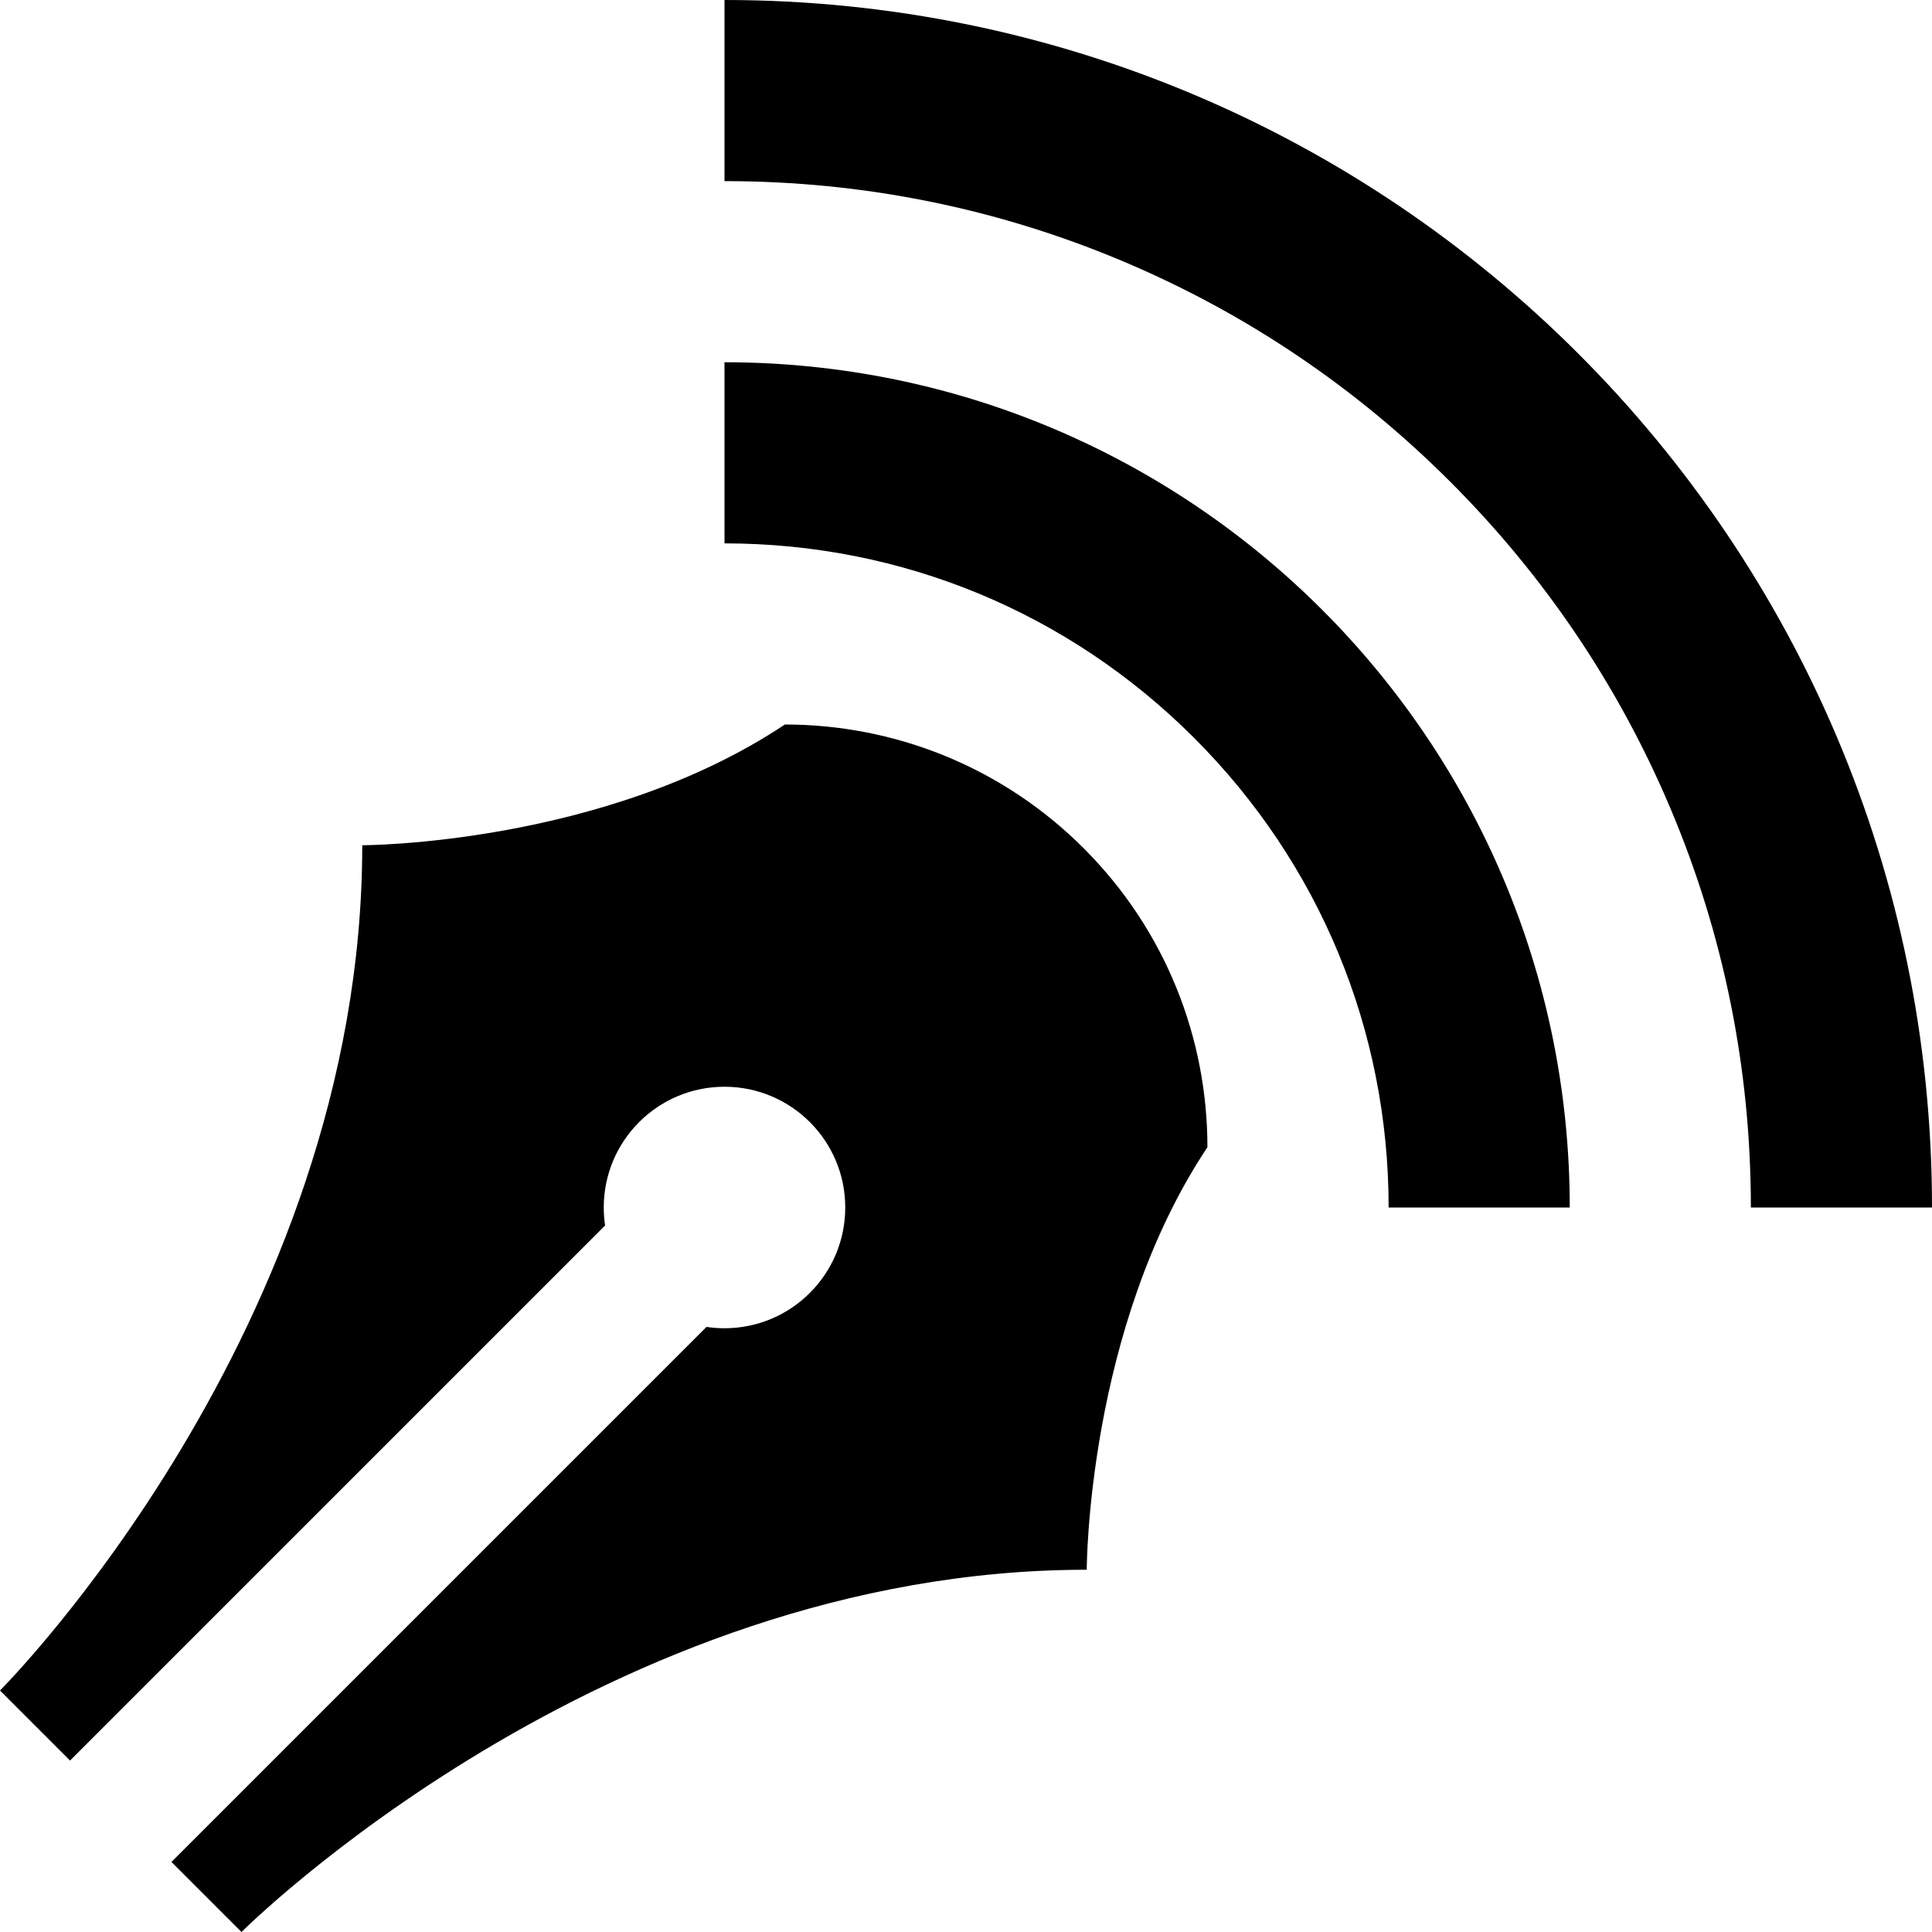
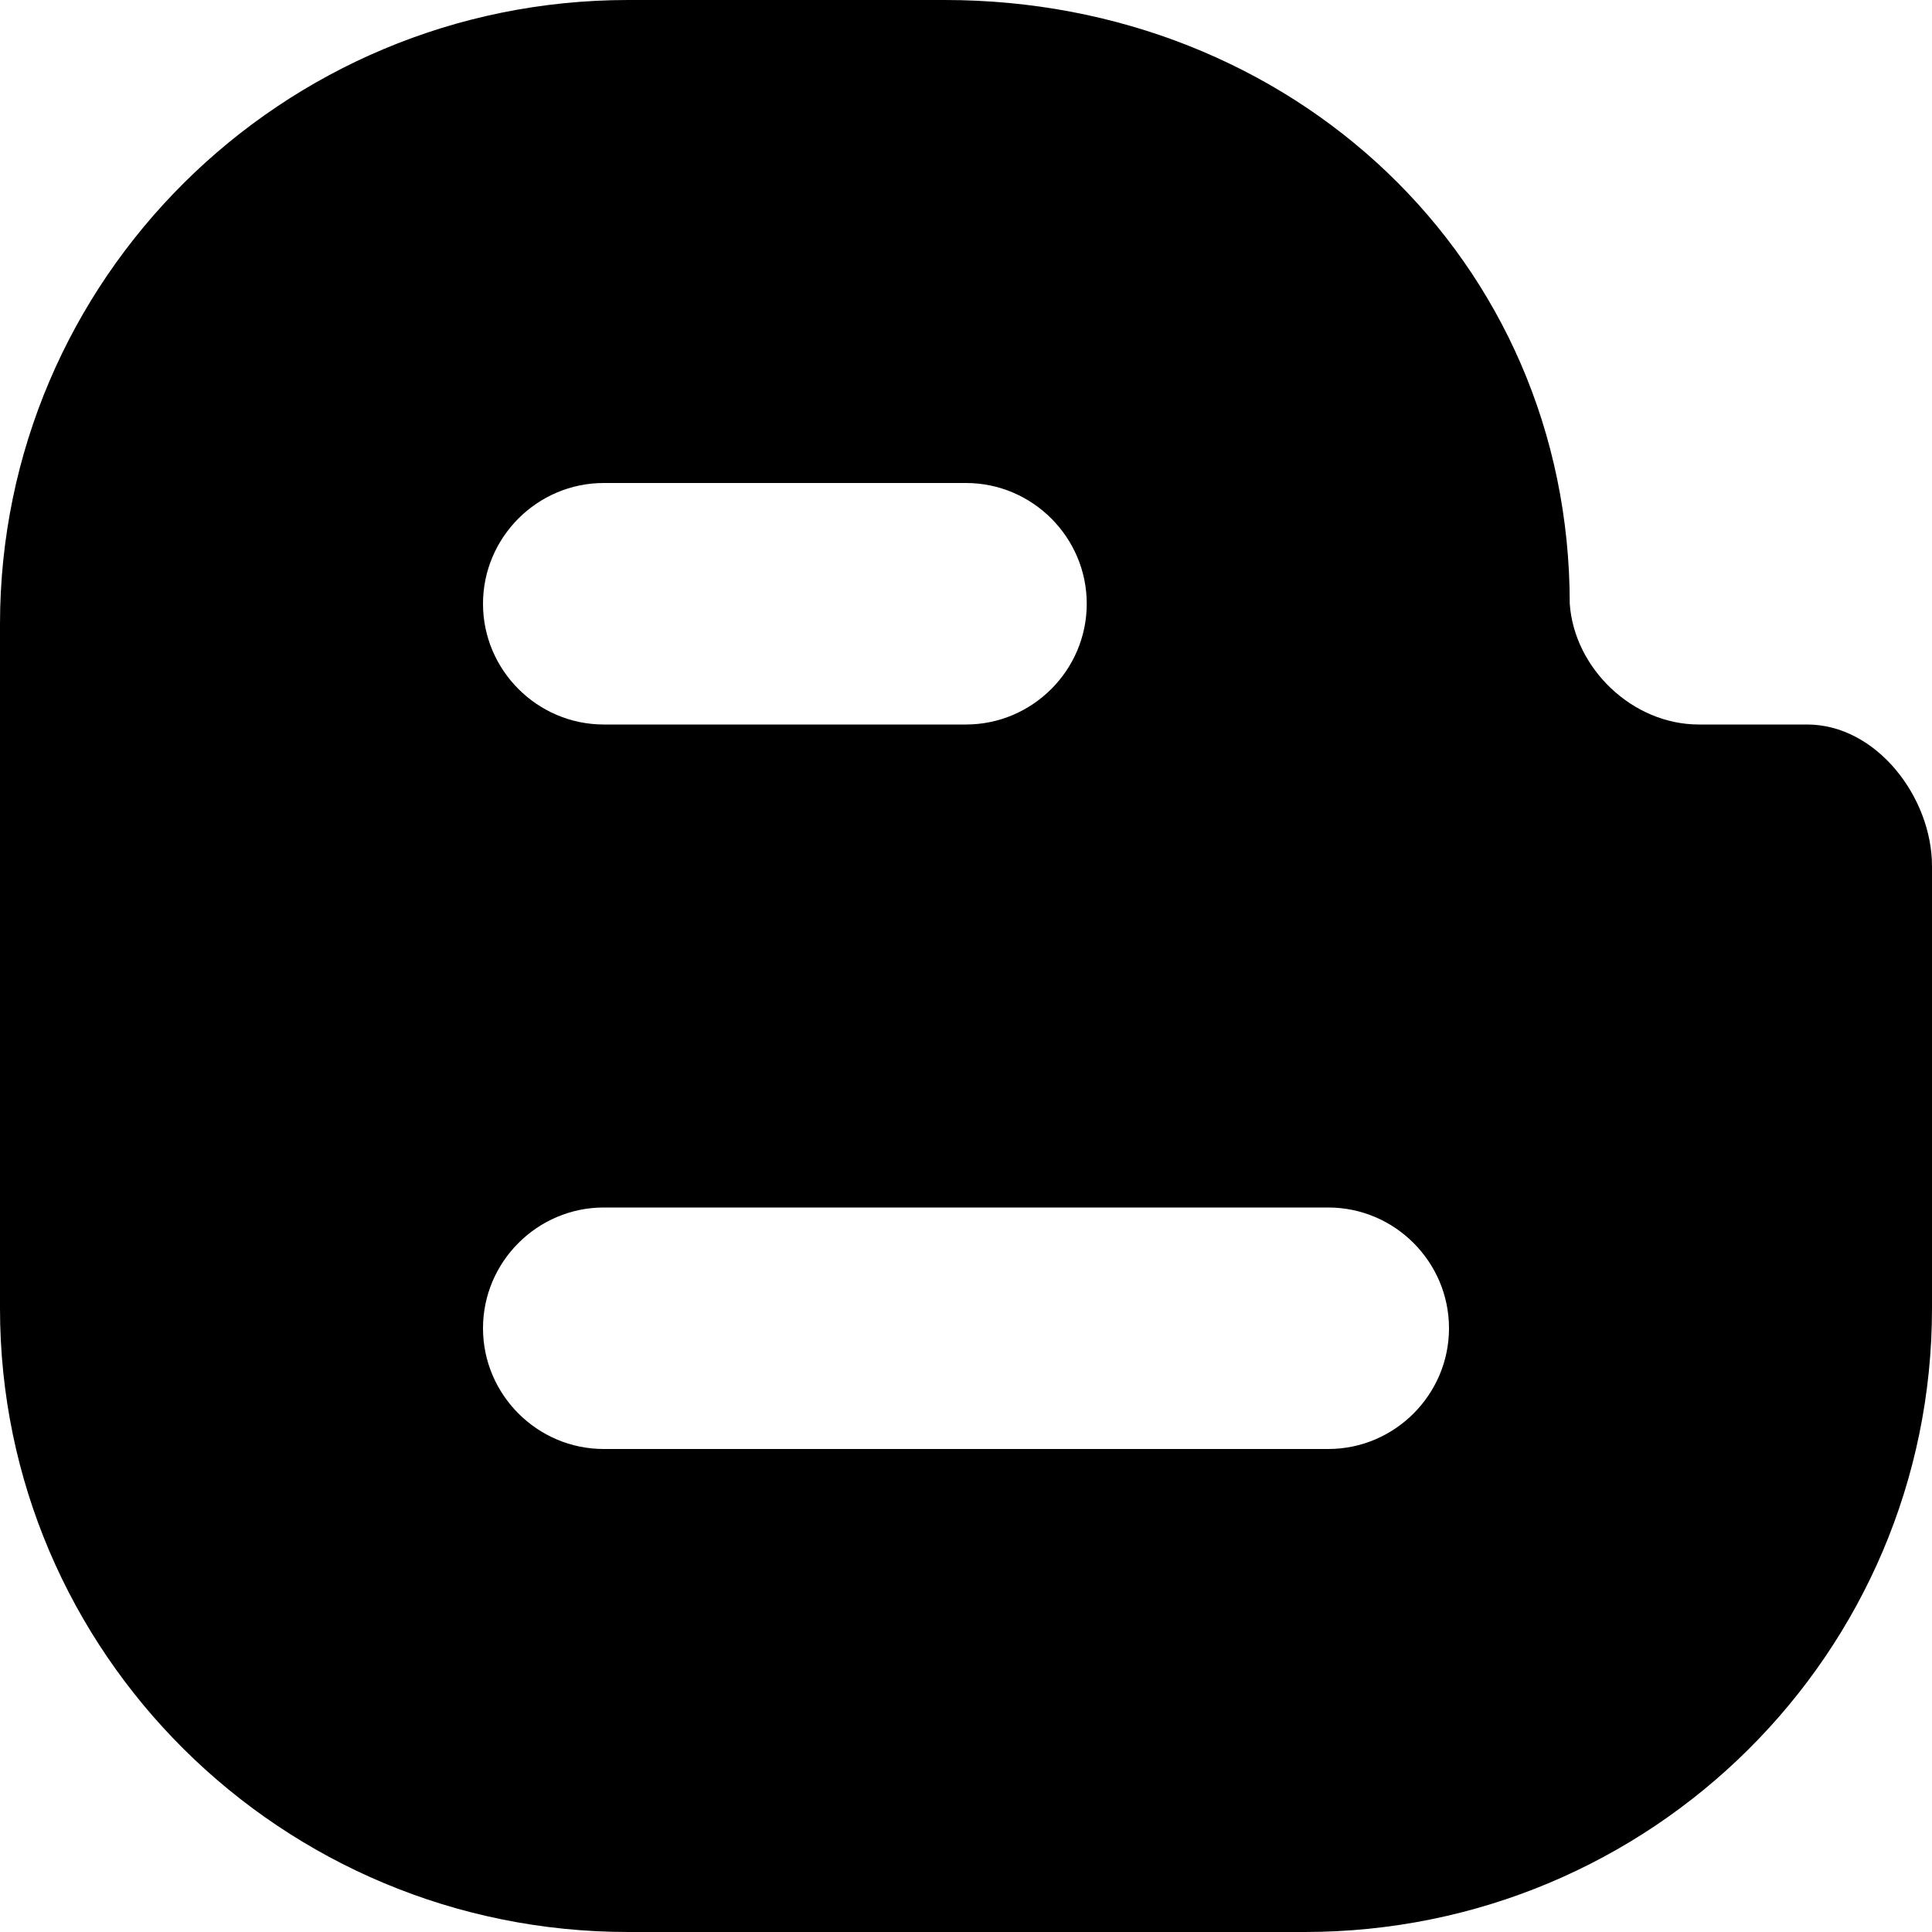
<svg xmlns="http://www.w3.org/2000/svg" version="1.1" id="Capa_1" x="0px" y="0px" width="512px" height="512px" viewBox="0 0 512 512" enable-background="new 0 0 512 512" xml:space="preserve">
-   <path d="M192,96c123.712,0,224,100.289,224,224h-48c0-47.012-18.307-91.209-51.549-124.451C283.209,162.307,239.011,144,192,144V96z   M192,0c176.73,0,320,143.27,320,320h-48c0-36.74-7.185-72.357-21.355-105.859c-13.697-32.384-33.316-61.478-58.312-86.474  c-24.996-24.996-54.09-44.615-86.474-58.312C264.357,55.185,228.741,48,192,48V0z M287.195,224.804  c21.879,21.878,32.798,50.553,32.785,79.225C288,352.027,288,416,288,416c-128,0-224,96-224,96l-7-7l-11.565-11.565l141.791-141.79  c1.558,0.232,3.151,0.355,4.774,0.355c17.673,0,32-14.327,32-32s-14.327-32-32-32s-32,14.327-32,32c0,1.623,0.123,3.217,0.356,4.773  L18.565,466.565L0,448c0,0,96-96,96-224c0,0,63.999,0,111.999-32C236.663,192,265.326,202.935,287.195,224.804z" />
+   <path d="M478.898,192h-28.104h-0.6c-17.583,0-32.994-14.871-34.195-32l0,0C416.002,68.666,342.371,0,250.405,0h-83.912  C74.587,0,0.065,74,0,165.333v181.399C0,438.059,74.587,512,166.492,512h179.21C437.676,512,512,438.059,512,346.732V229.541  C512,211.29,497.28,192,478.898,192z M160,128h96c17.6,0,32,14.4,32,32s-14.4,32-32,32h-96c-17.6,0-32-14.4-32-32S142.4,128,160,128  z M352,384H160c-17.6,0-32-14.4-32-32s14.4-32,32-32h192c17.6,0,32,14.4,32,32S369.6,384,352,384z" />
</svg>
